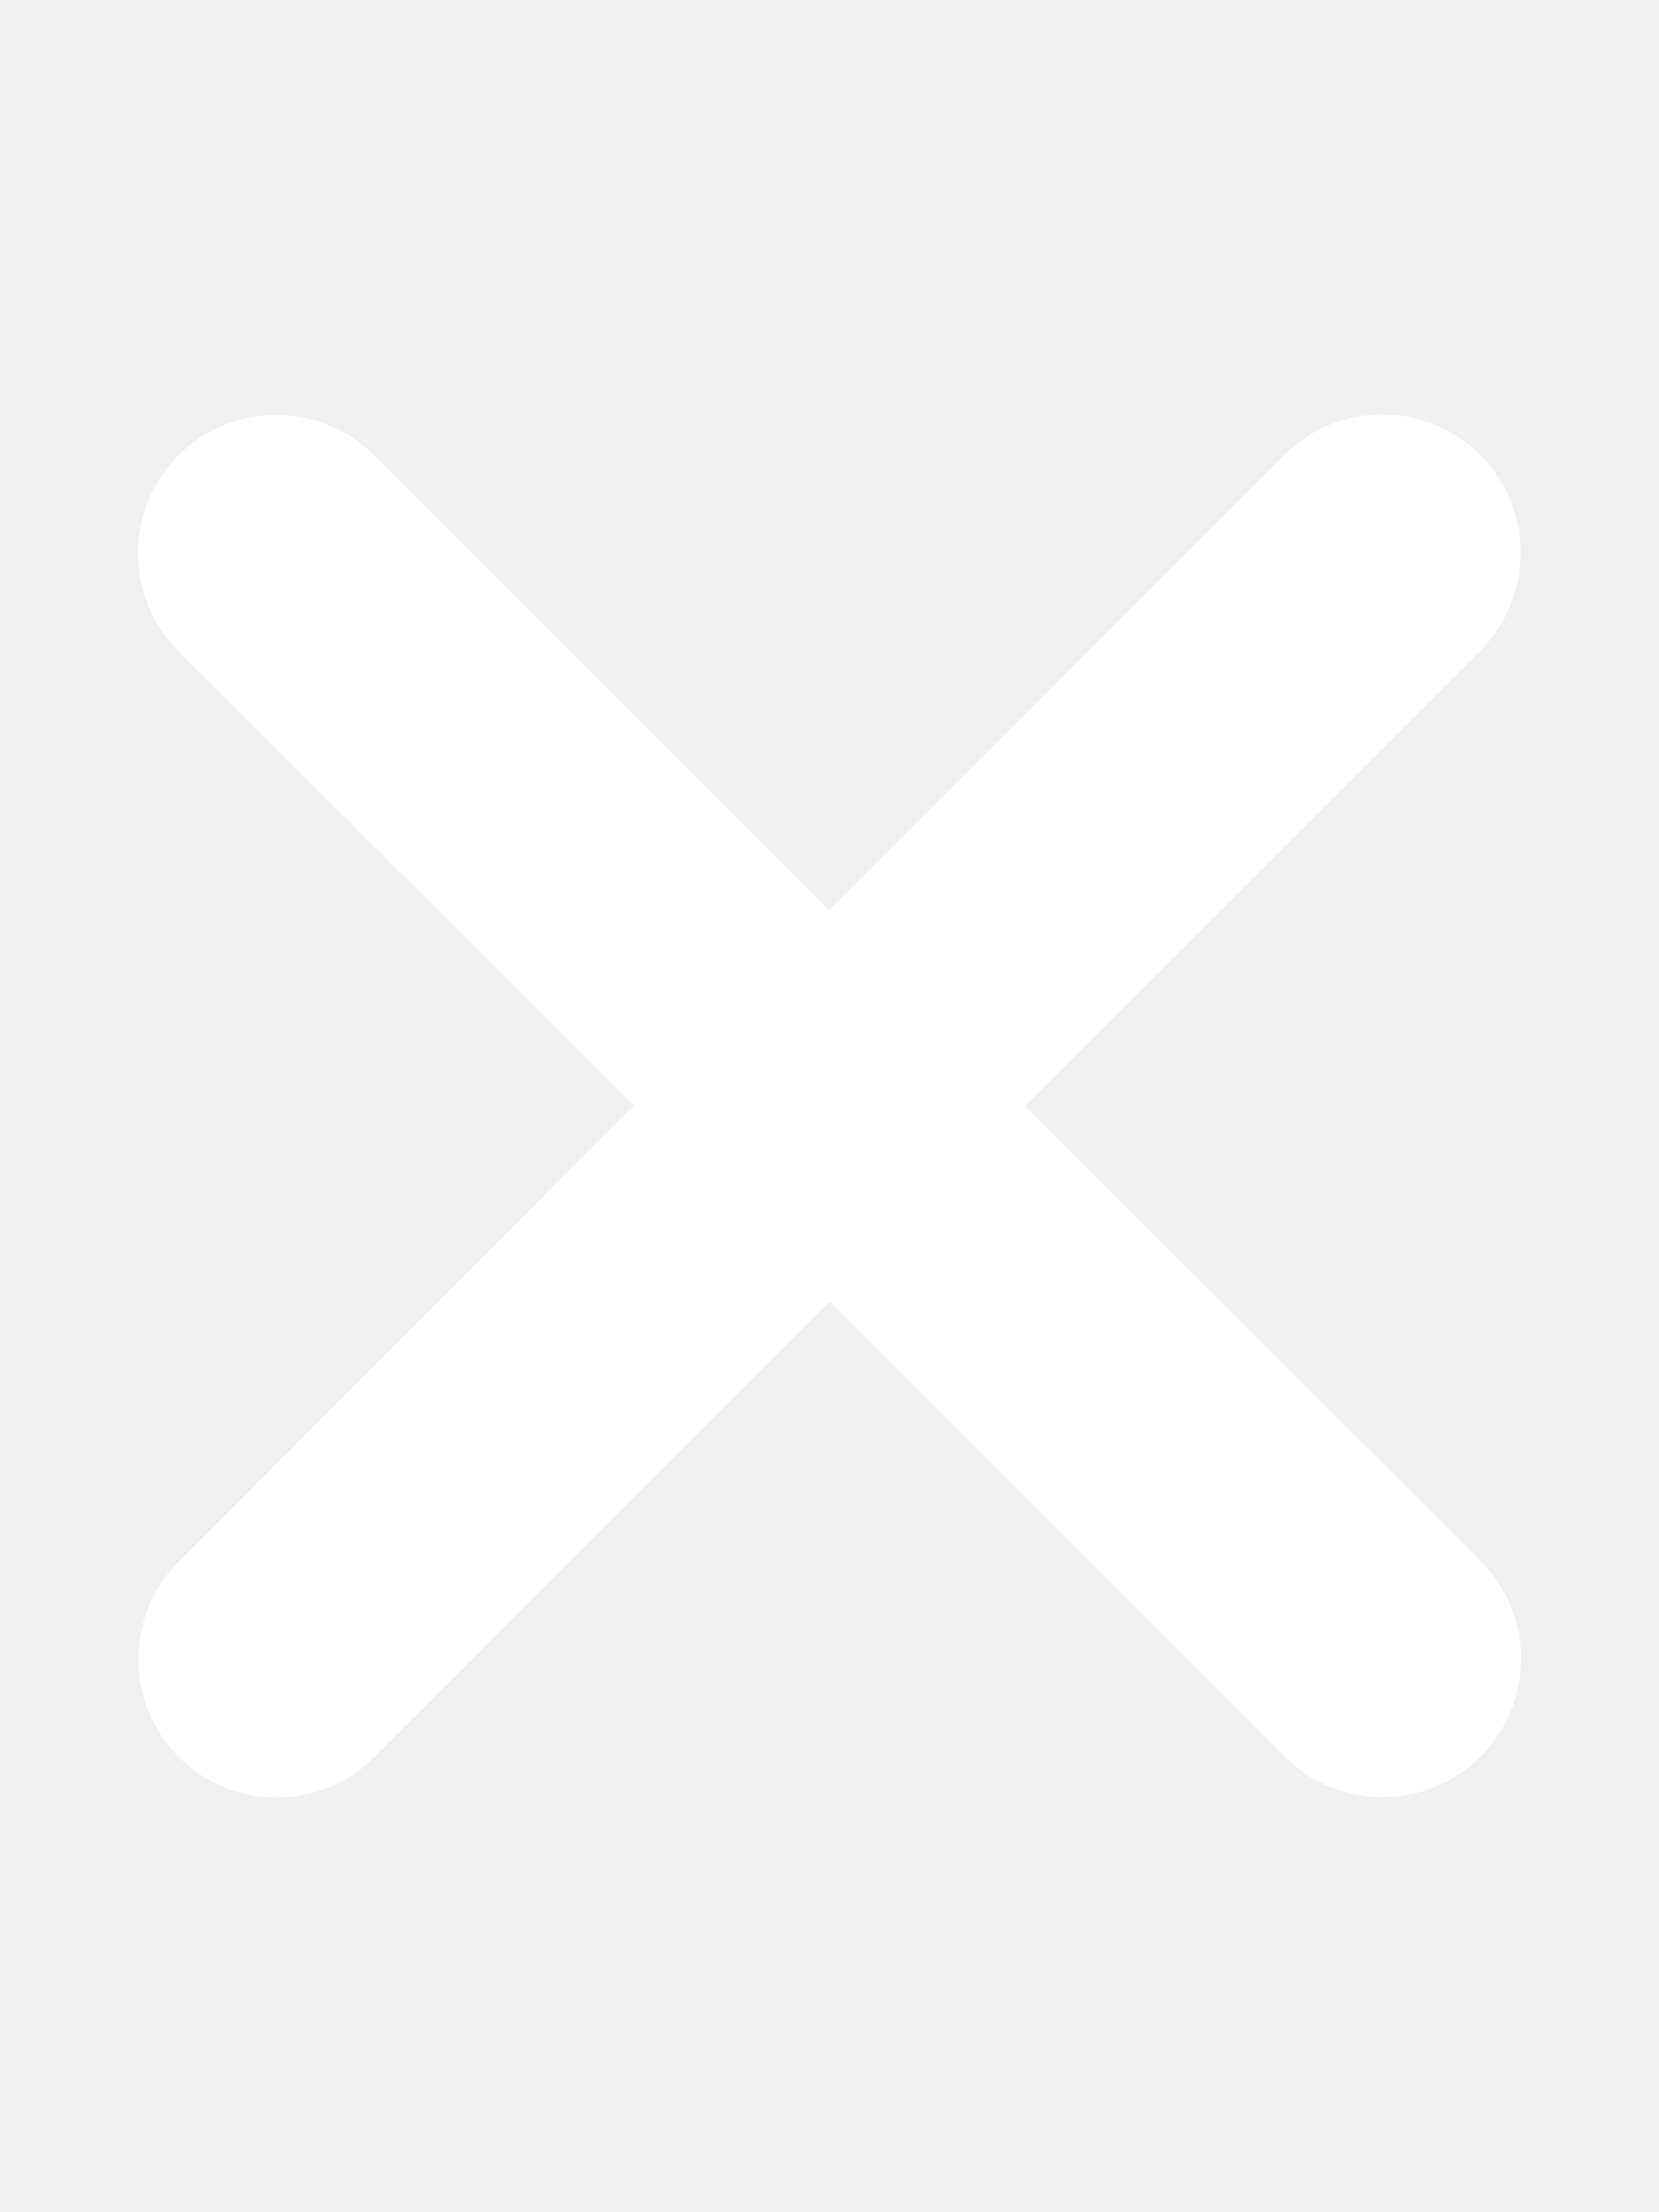
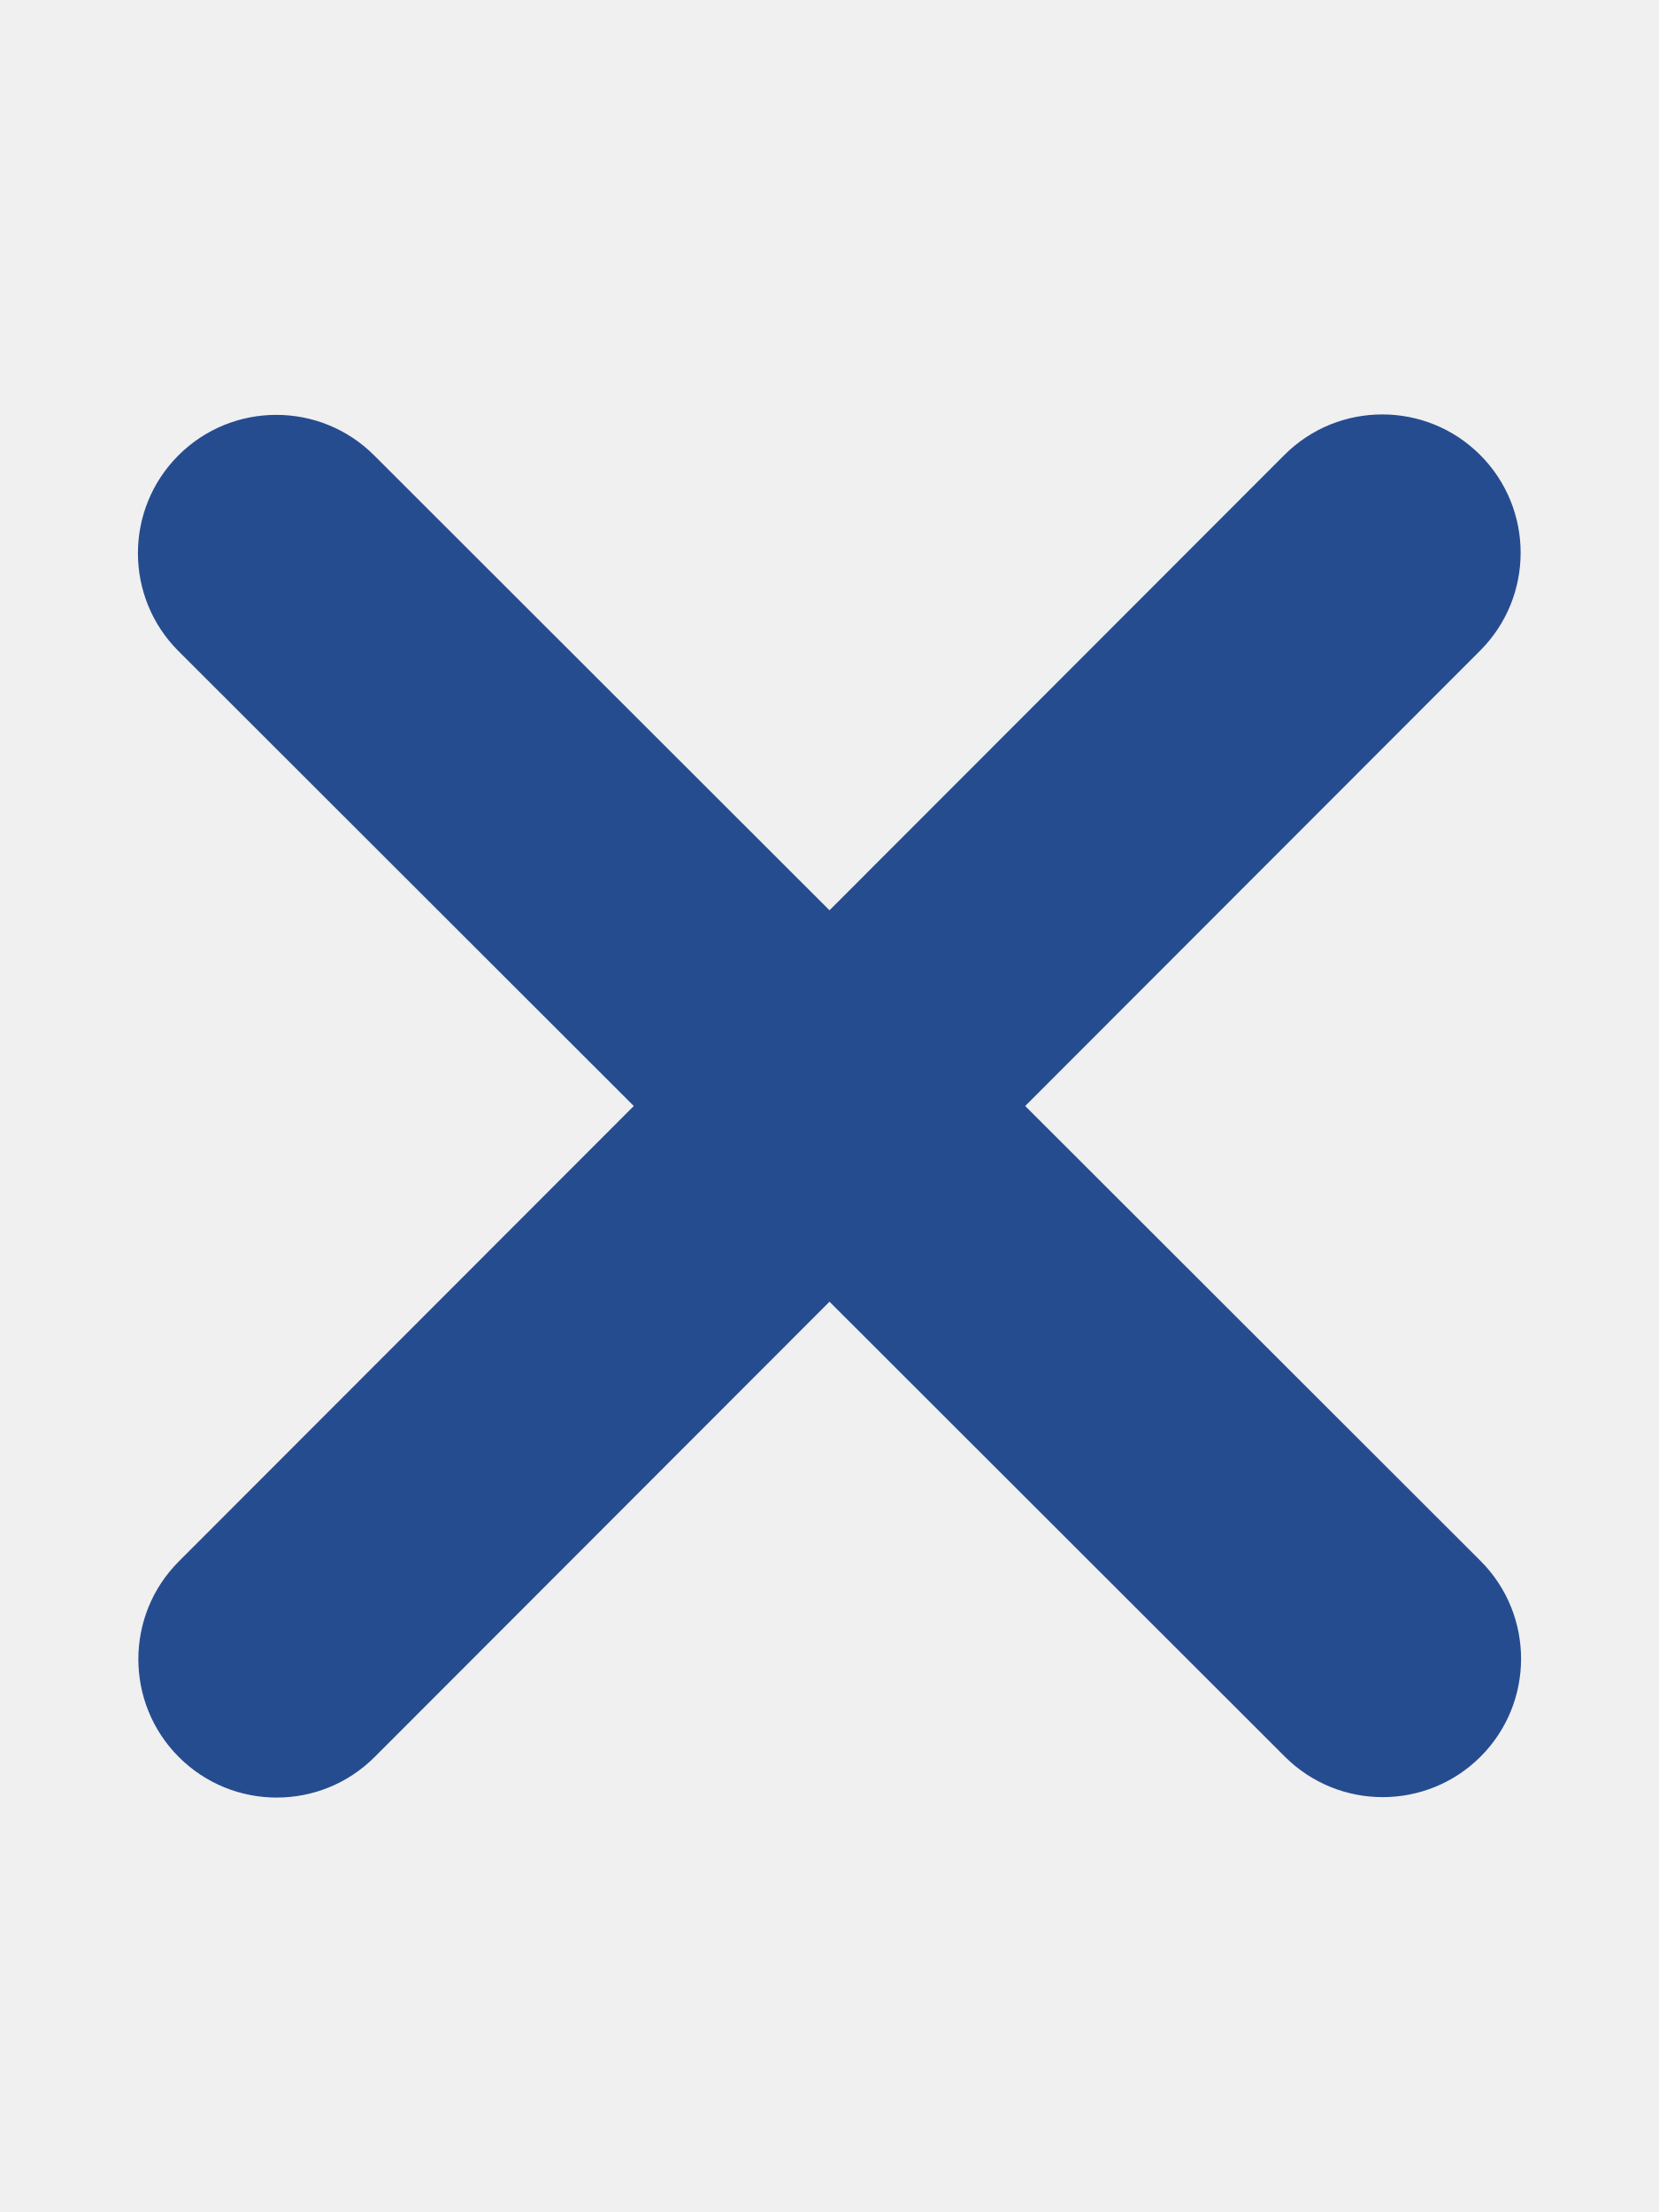
<svg xmlns="http://www.w3.org/2000/svg" viewBox="0 0 384 512">
-   <path fill="#ffffff" d="M342.6 150.6c12.5-12.5 12.5-32.8 0-45.3s-32.8-12.5-45.3 0L192 210.7 86.6 105.4c-12.5-12.5-32.8-12.5-45.3 0s-12.5 32.8 0 45.3L146.7 256 41.4 361.4c-12.5 12.5-12.5 32.8 0 45.3s32.8 12.5 45.3 0L192 301.3 297.4 406.6c12.5 12.5 32.8 12.5 45.3 0s12.5-32.8 0-45.3L237.3 256 342.6 150.6z" />
+   <path fill="#264C90" d="M342.6 150.6c12.5-12.5 12.5-32.8 0-45.3s-32.8-12.5-45.3 0L192 210.7 86.6 105.4c-12.5-12.5-32.8-12.5-45.3 0s-12.5 32.8 0 45.3L146.7 256 41.4 361.4c-12.5 12.5-12.5 32.8 0 45.3s32.8 12.5 45.3 0L192 301.3 297.4 406.6c12.5 12.5 32.8 12.5 45.3 0s12.5-32.8 0-45.3L237.3 256 342.6 150.6z" />
</svg>
